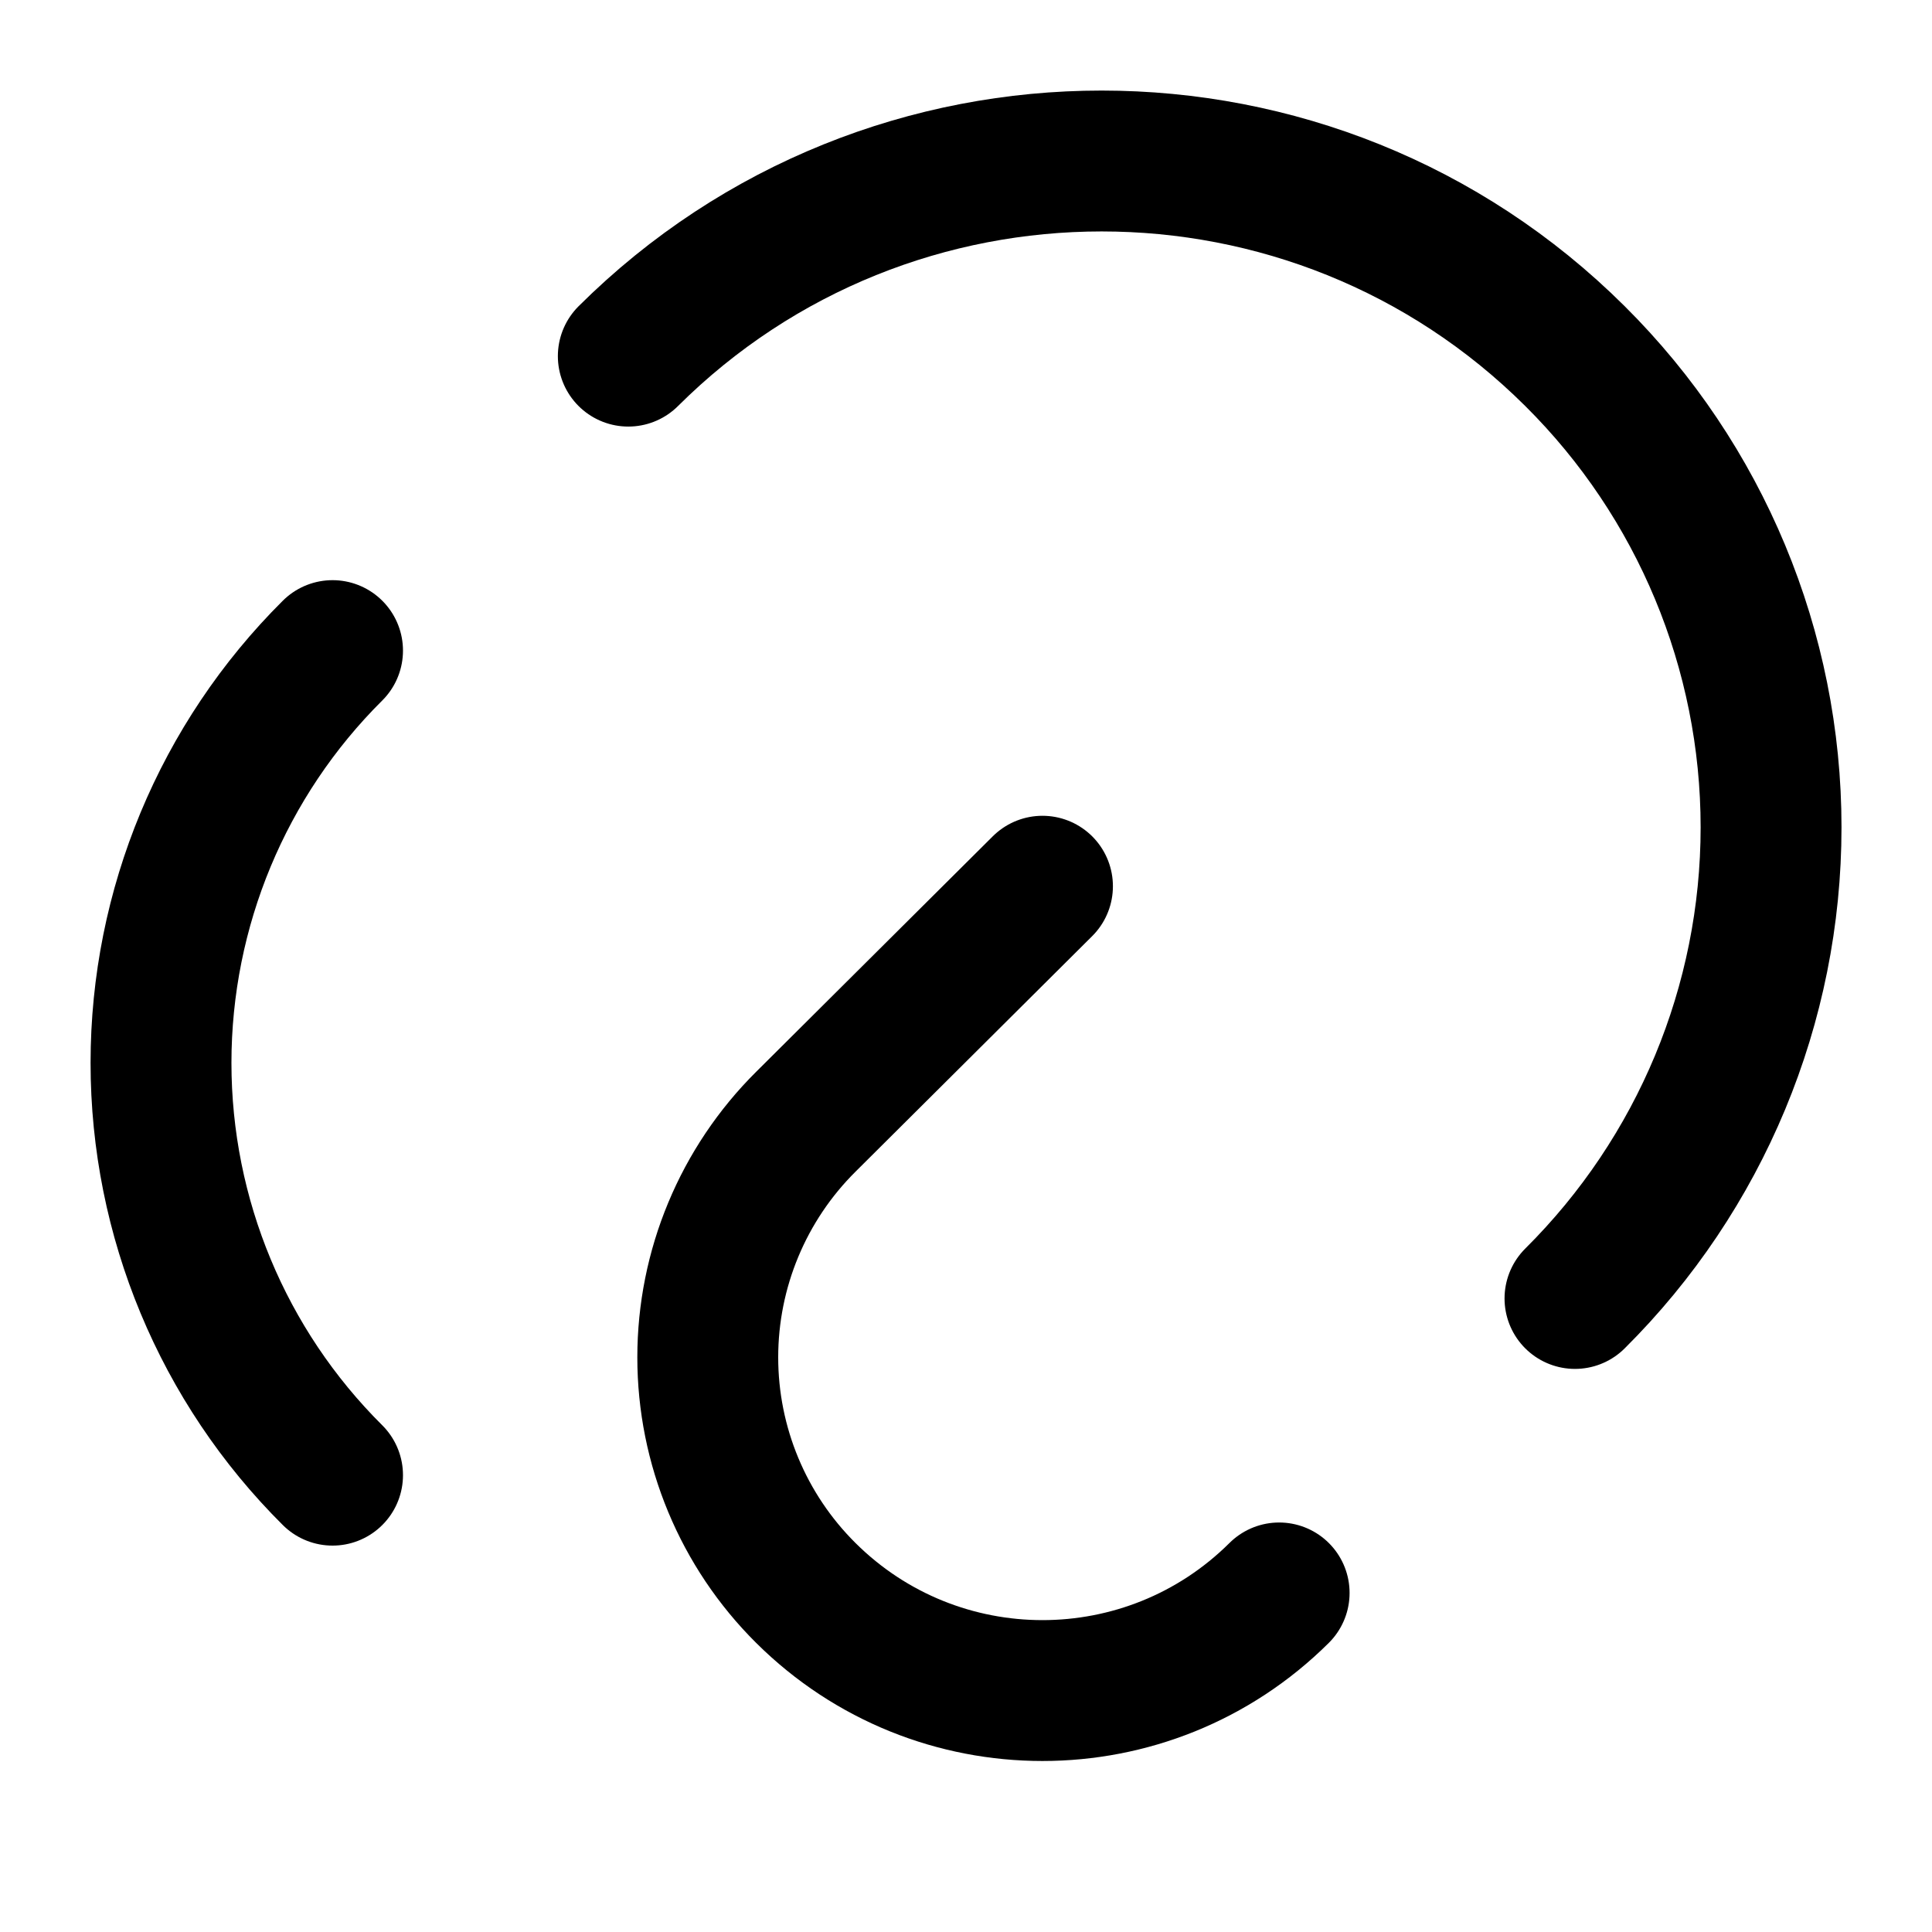
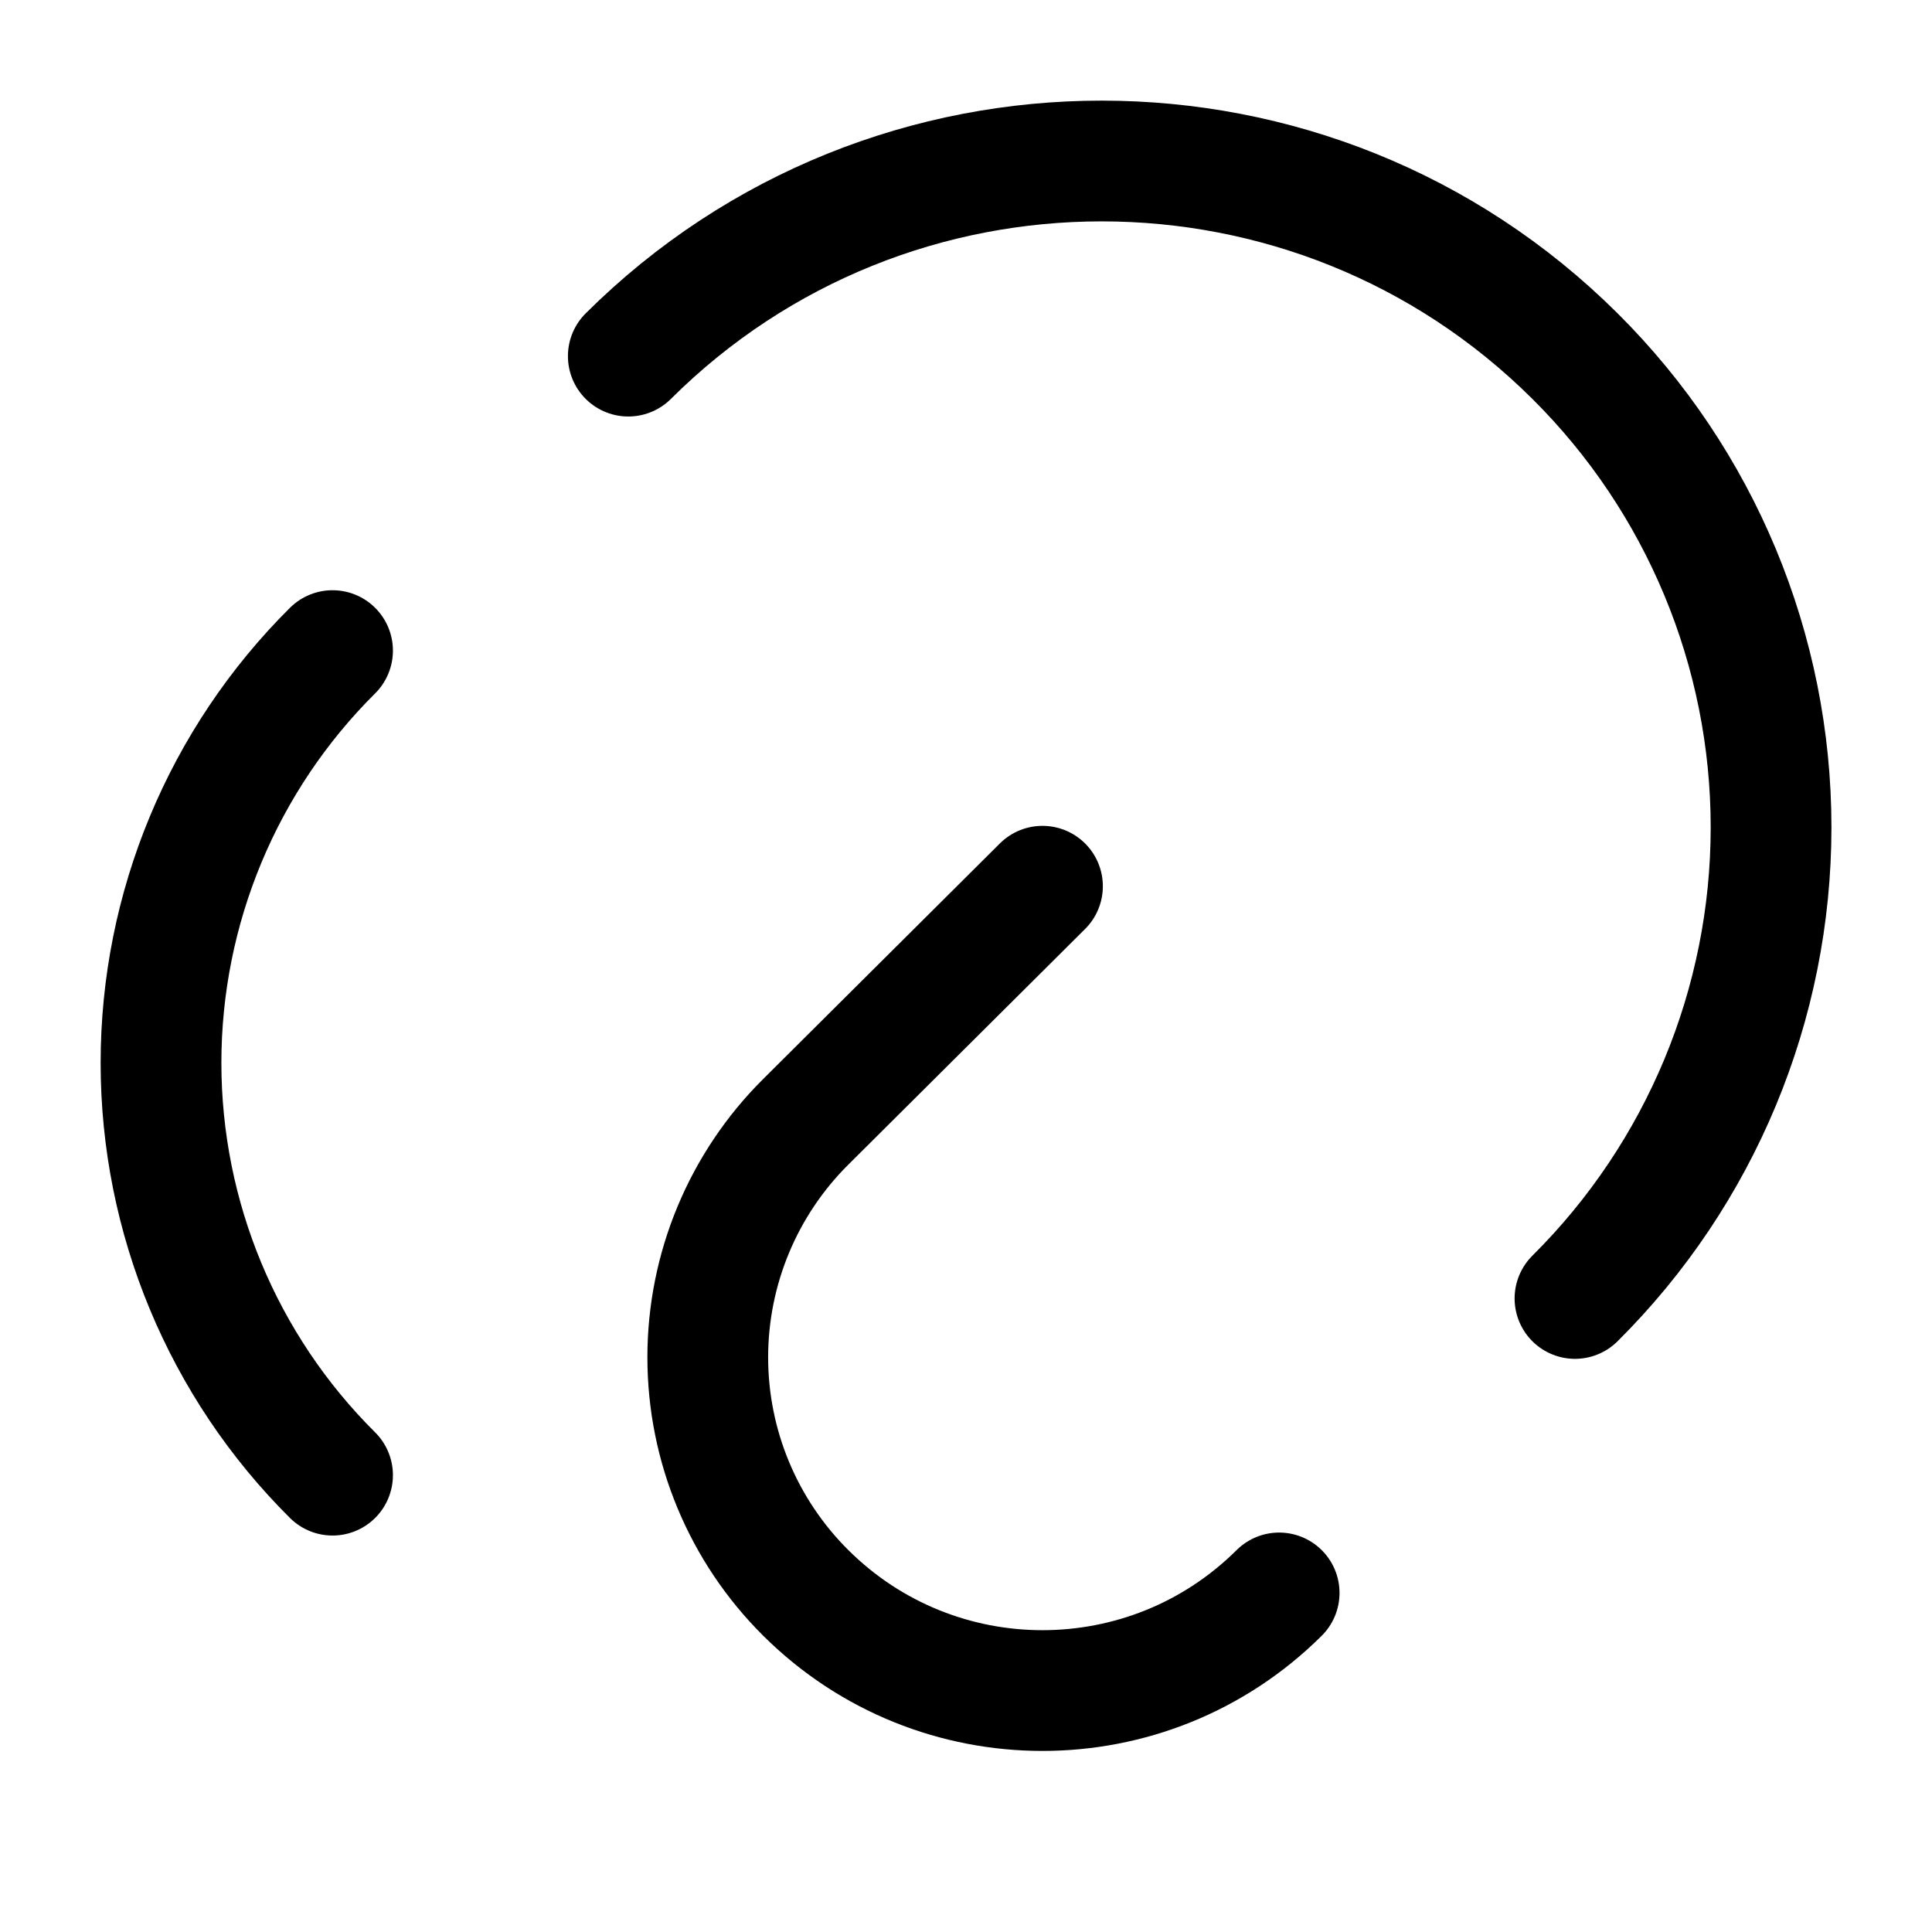
<svg xmlns="http://www.w3.org/2000/svg" width="32" height="32" viewBox="0 0 24 24">
-   <path fill="none" stroke="currentColor" stroke-linecap="round" stroke-width="1.75" d="M19.565 16.13a8.25 8.25 0 0 0 0-11.706c-3.248-3.232-8.512-3.232-11.76 0m8.085 15.364a4.17 4.17 0 0 1-5.88 0a4.125 4.125 0 0 1 0-5.853l2.94-2.926M4.131 8.082a7.22 7.22 0 0 0 0 10.243" />
+   <path fill="none" stroke="currentColor" stroke-linecap="round" stroke-width="1.5" d="M19.565 16.13a8.25 8.25 0 0 0 0-11.706c-3.248-3.232-8.512-3.232-11.76 0m8.085 15.364a4.17 4.17 0 0 1-5.88 0a4.125 4.125 0 0 1 0-5.853l2.94-2.926M4.131 8.082a7.22 7.22 0 0 0 0 10.243" />
</svg>
